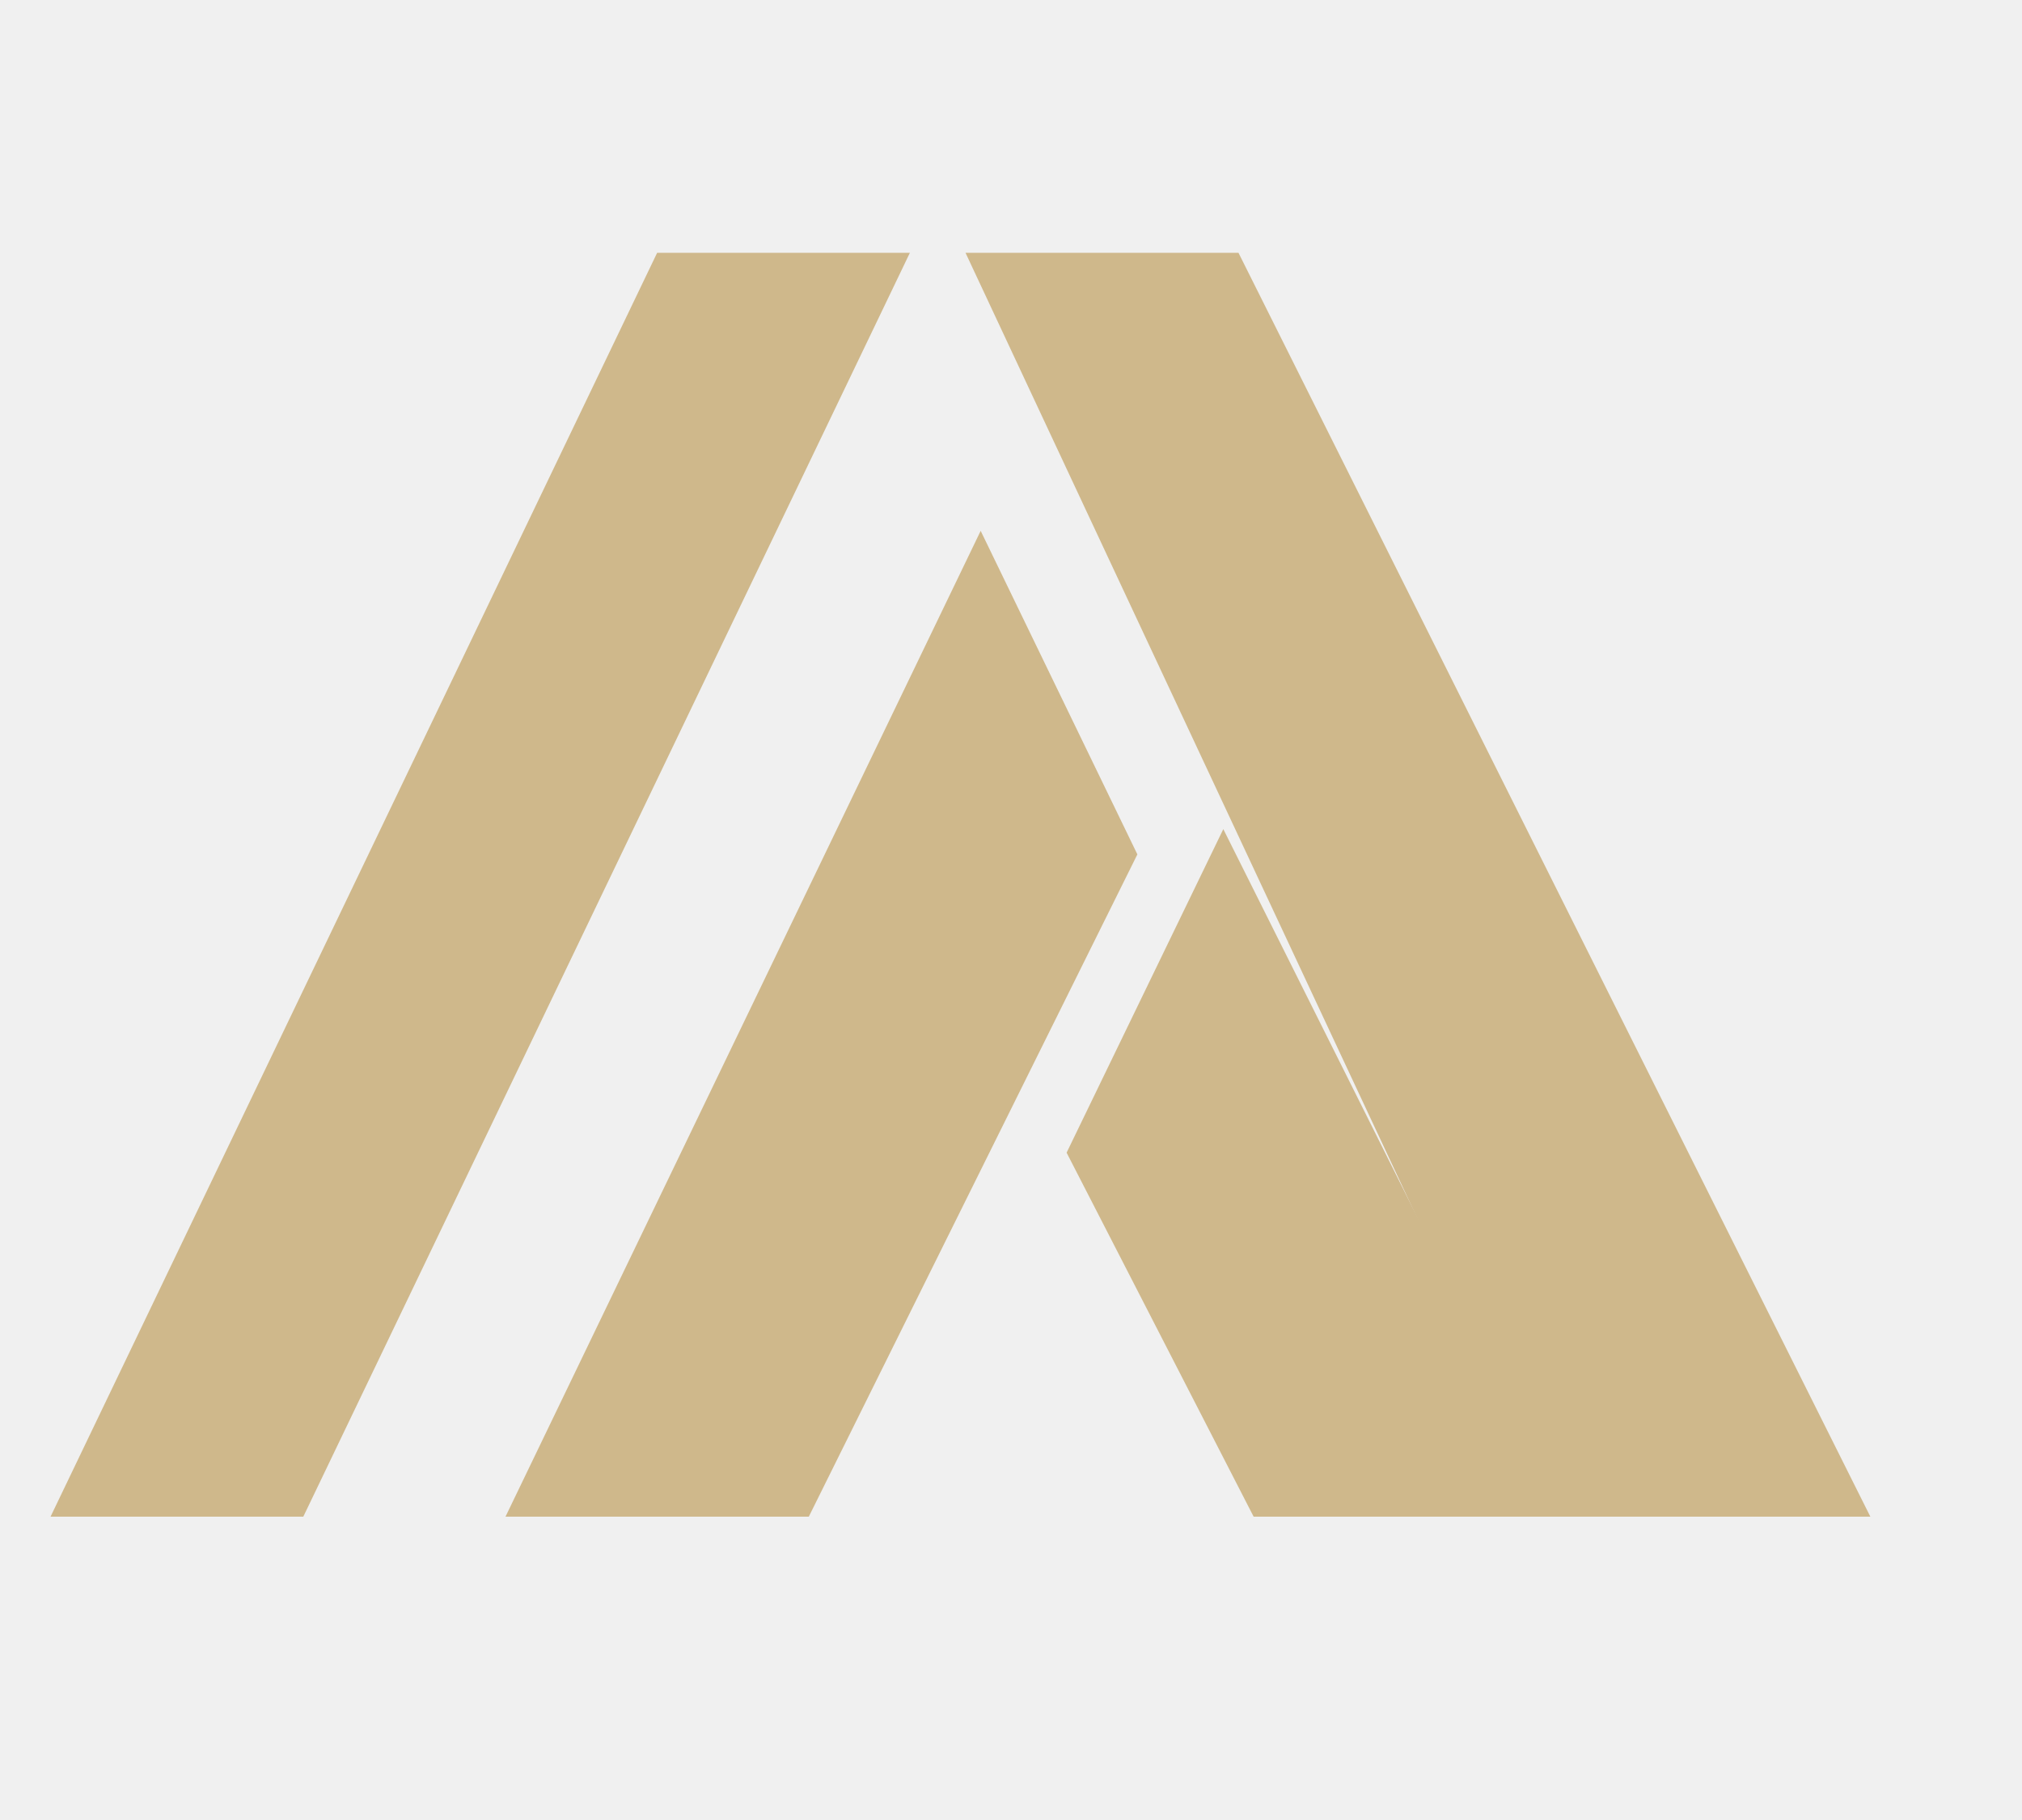
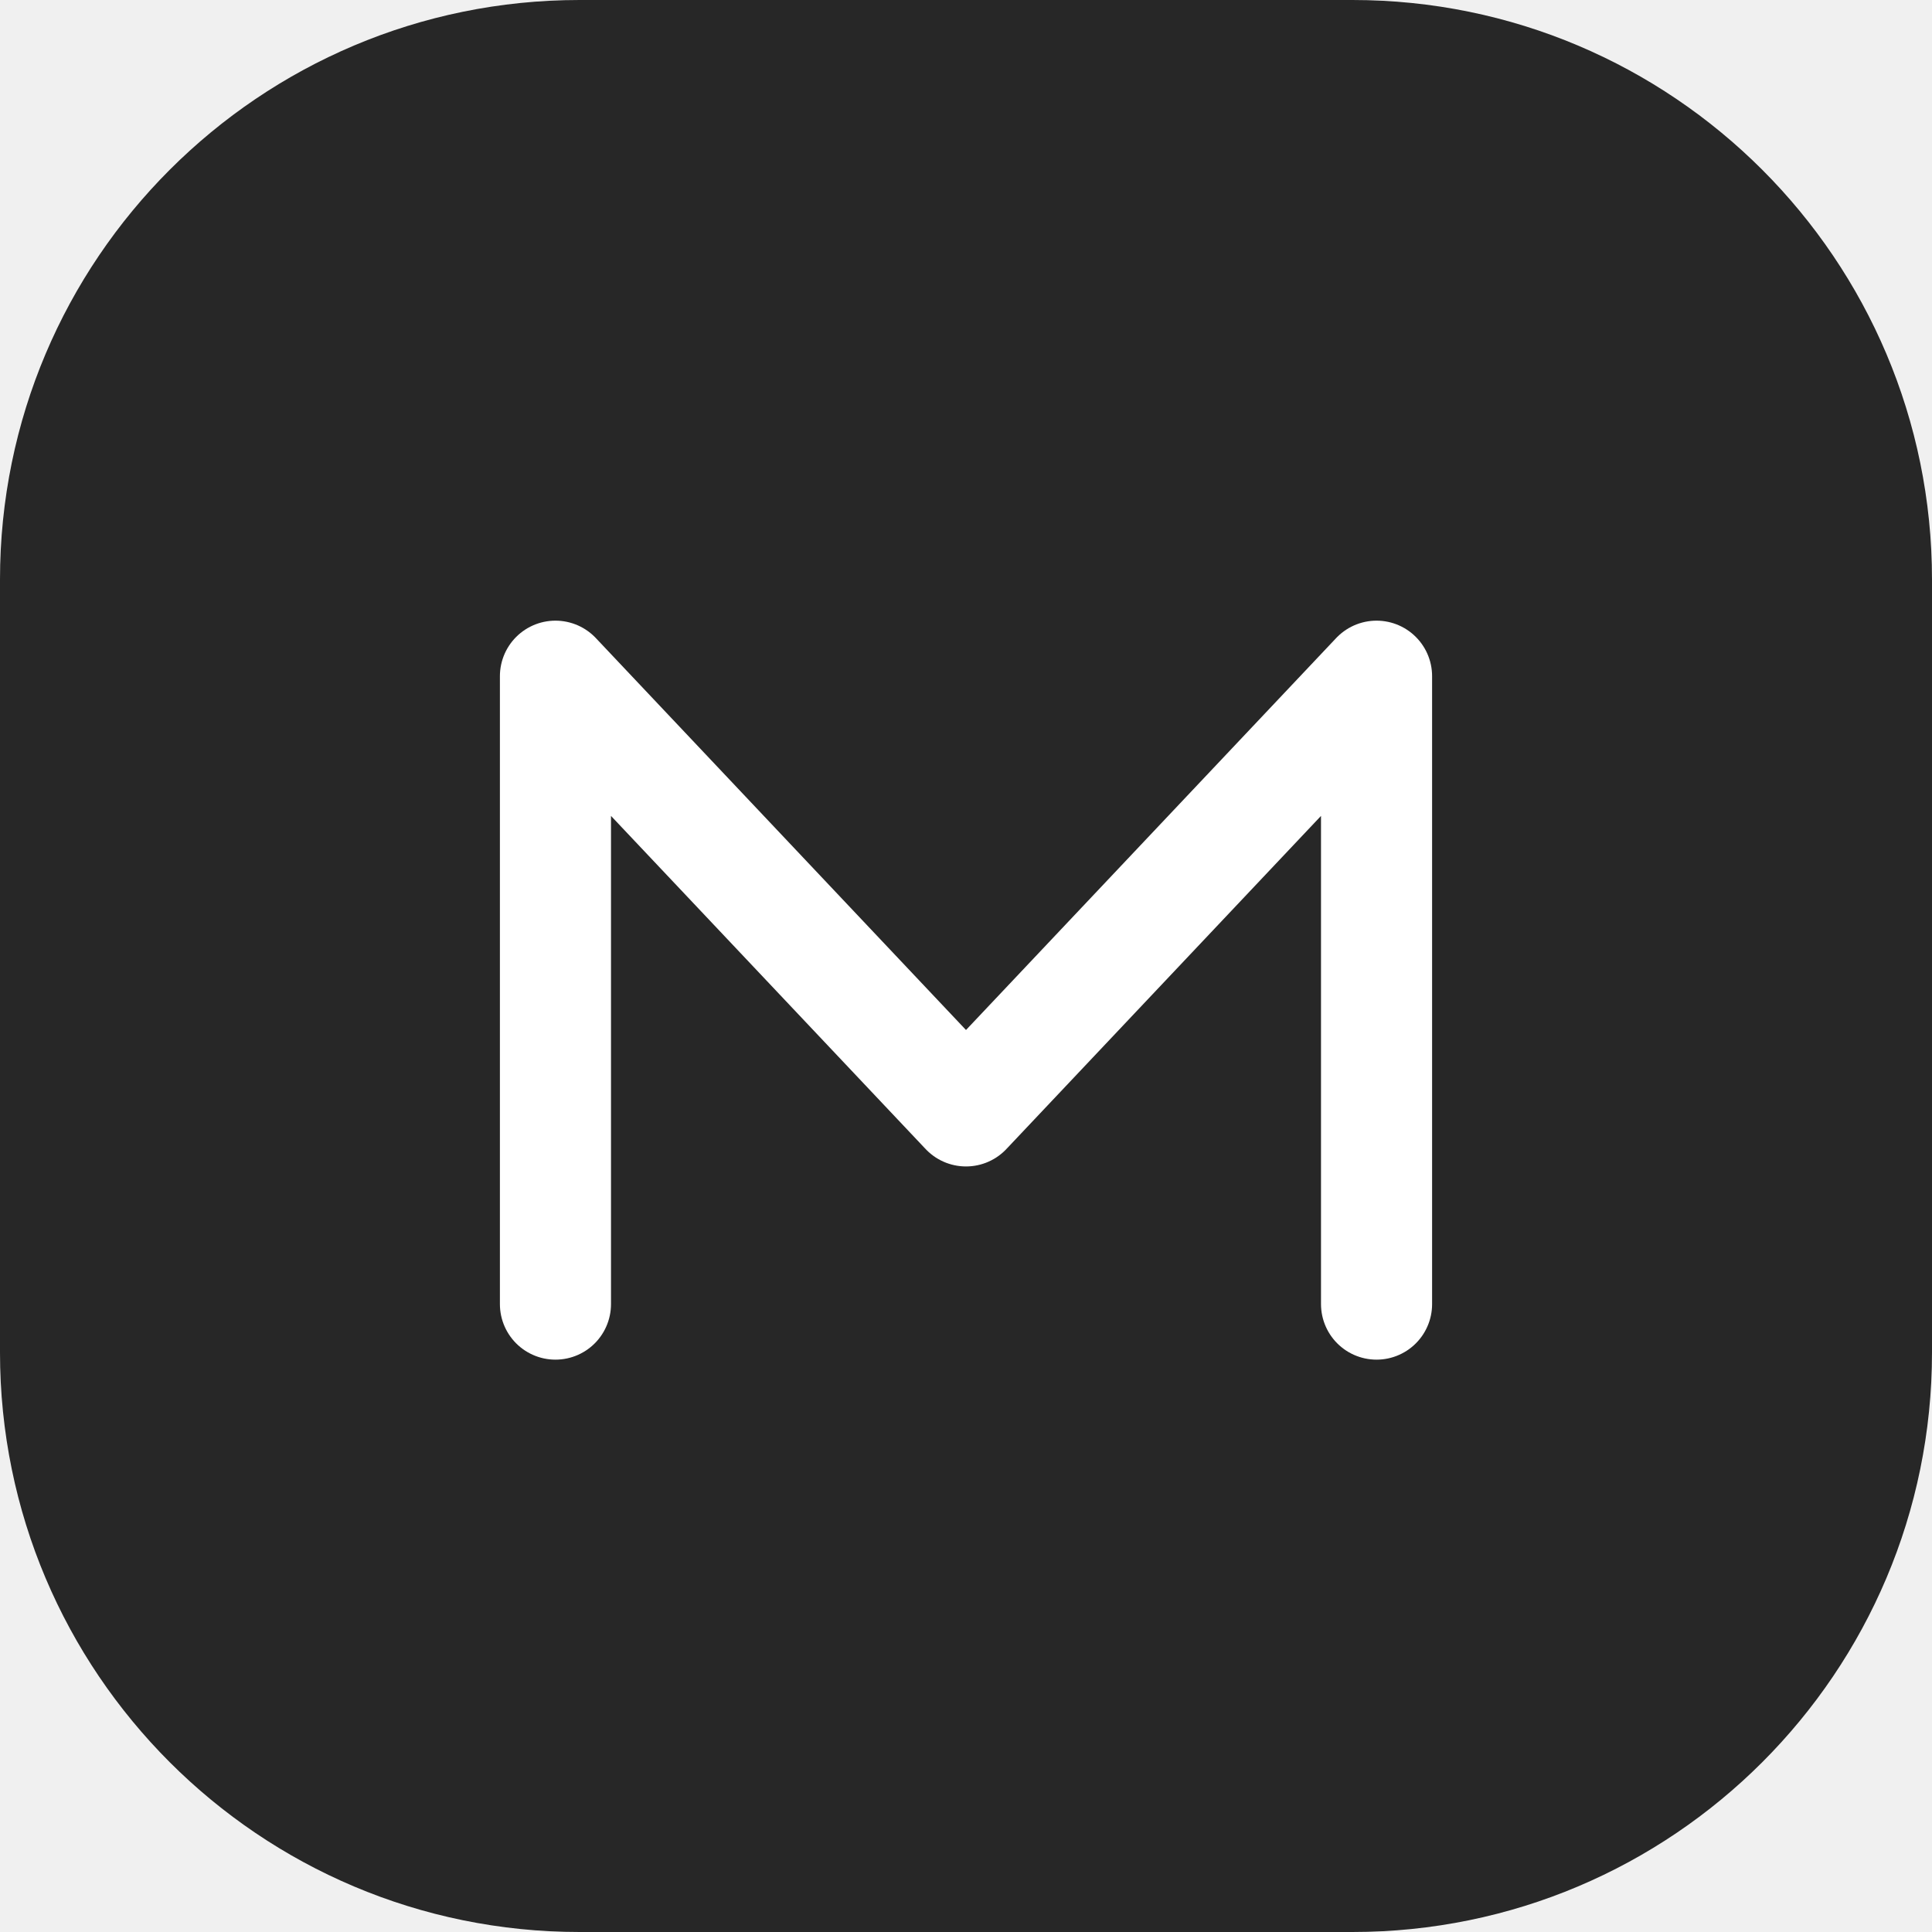
- <svg xmlns="http://www.w3.org/2000/svg" viewBox="0 0 40 36" fill="none">
-   <g fill="#cfb88b">
-     <path d="M1 30 13 5h5L6 30z" />
-     <path d="m10 30 9.4-19.5 3.1 6.4L16 30z" />
-     <path d="M19.1 5h5.4L37 30h-6.2z" />
-     <path d="m21.1 22.8 3.1-6.4L31 30h-6.2z" />
-   </g>
+ <svg xmlns="http://www.w3.org/2000/svg" viewBox="0 0 40 40">
+   <rect width="40" height="40" rx="12" fill="#272727" />
+   <path d="M11.5 27V14l8.5 9 8.5-9v13" fill="none" stroke="#fff" stroke-width="2.3" stroke-linecap="round" stroke-linejoin="round" />
</svg>
